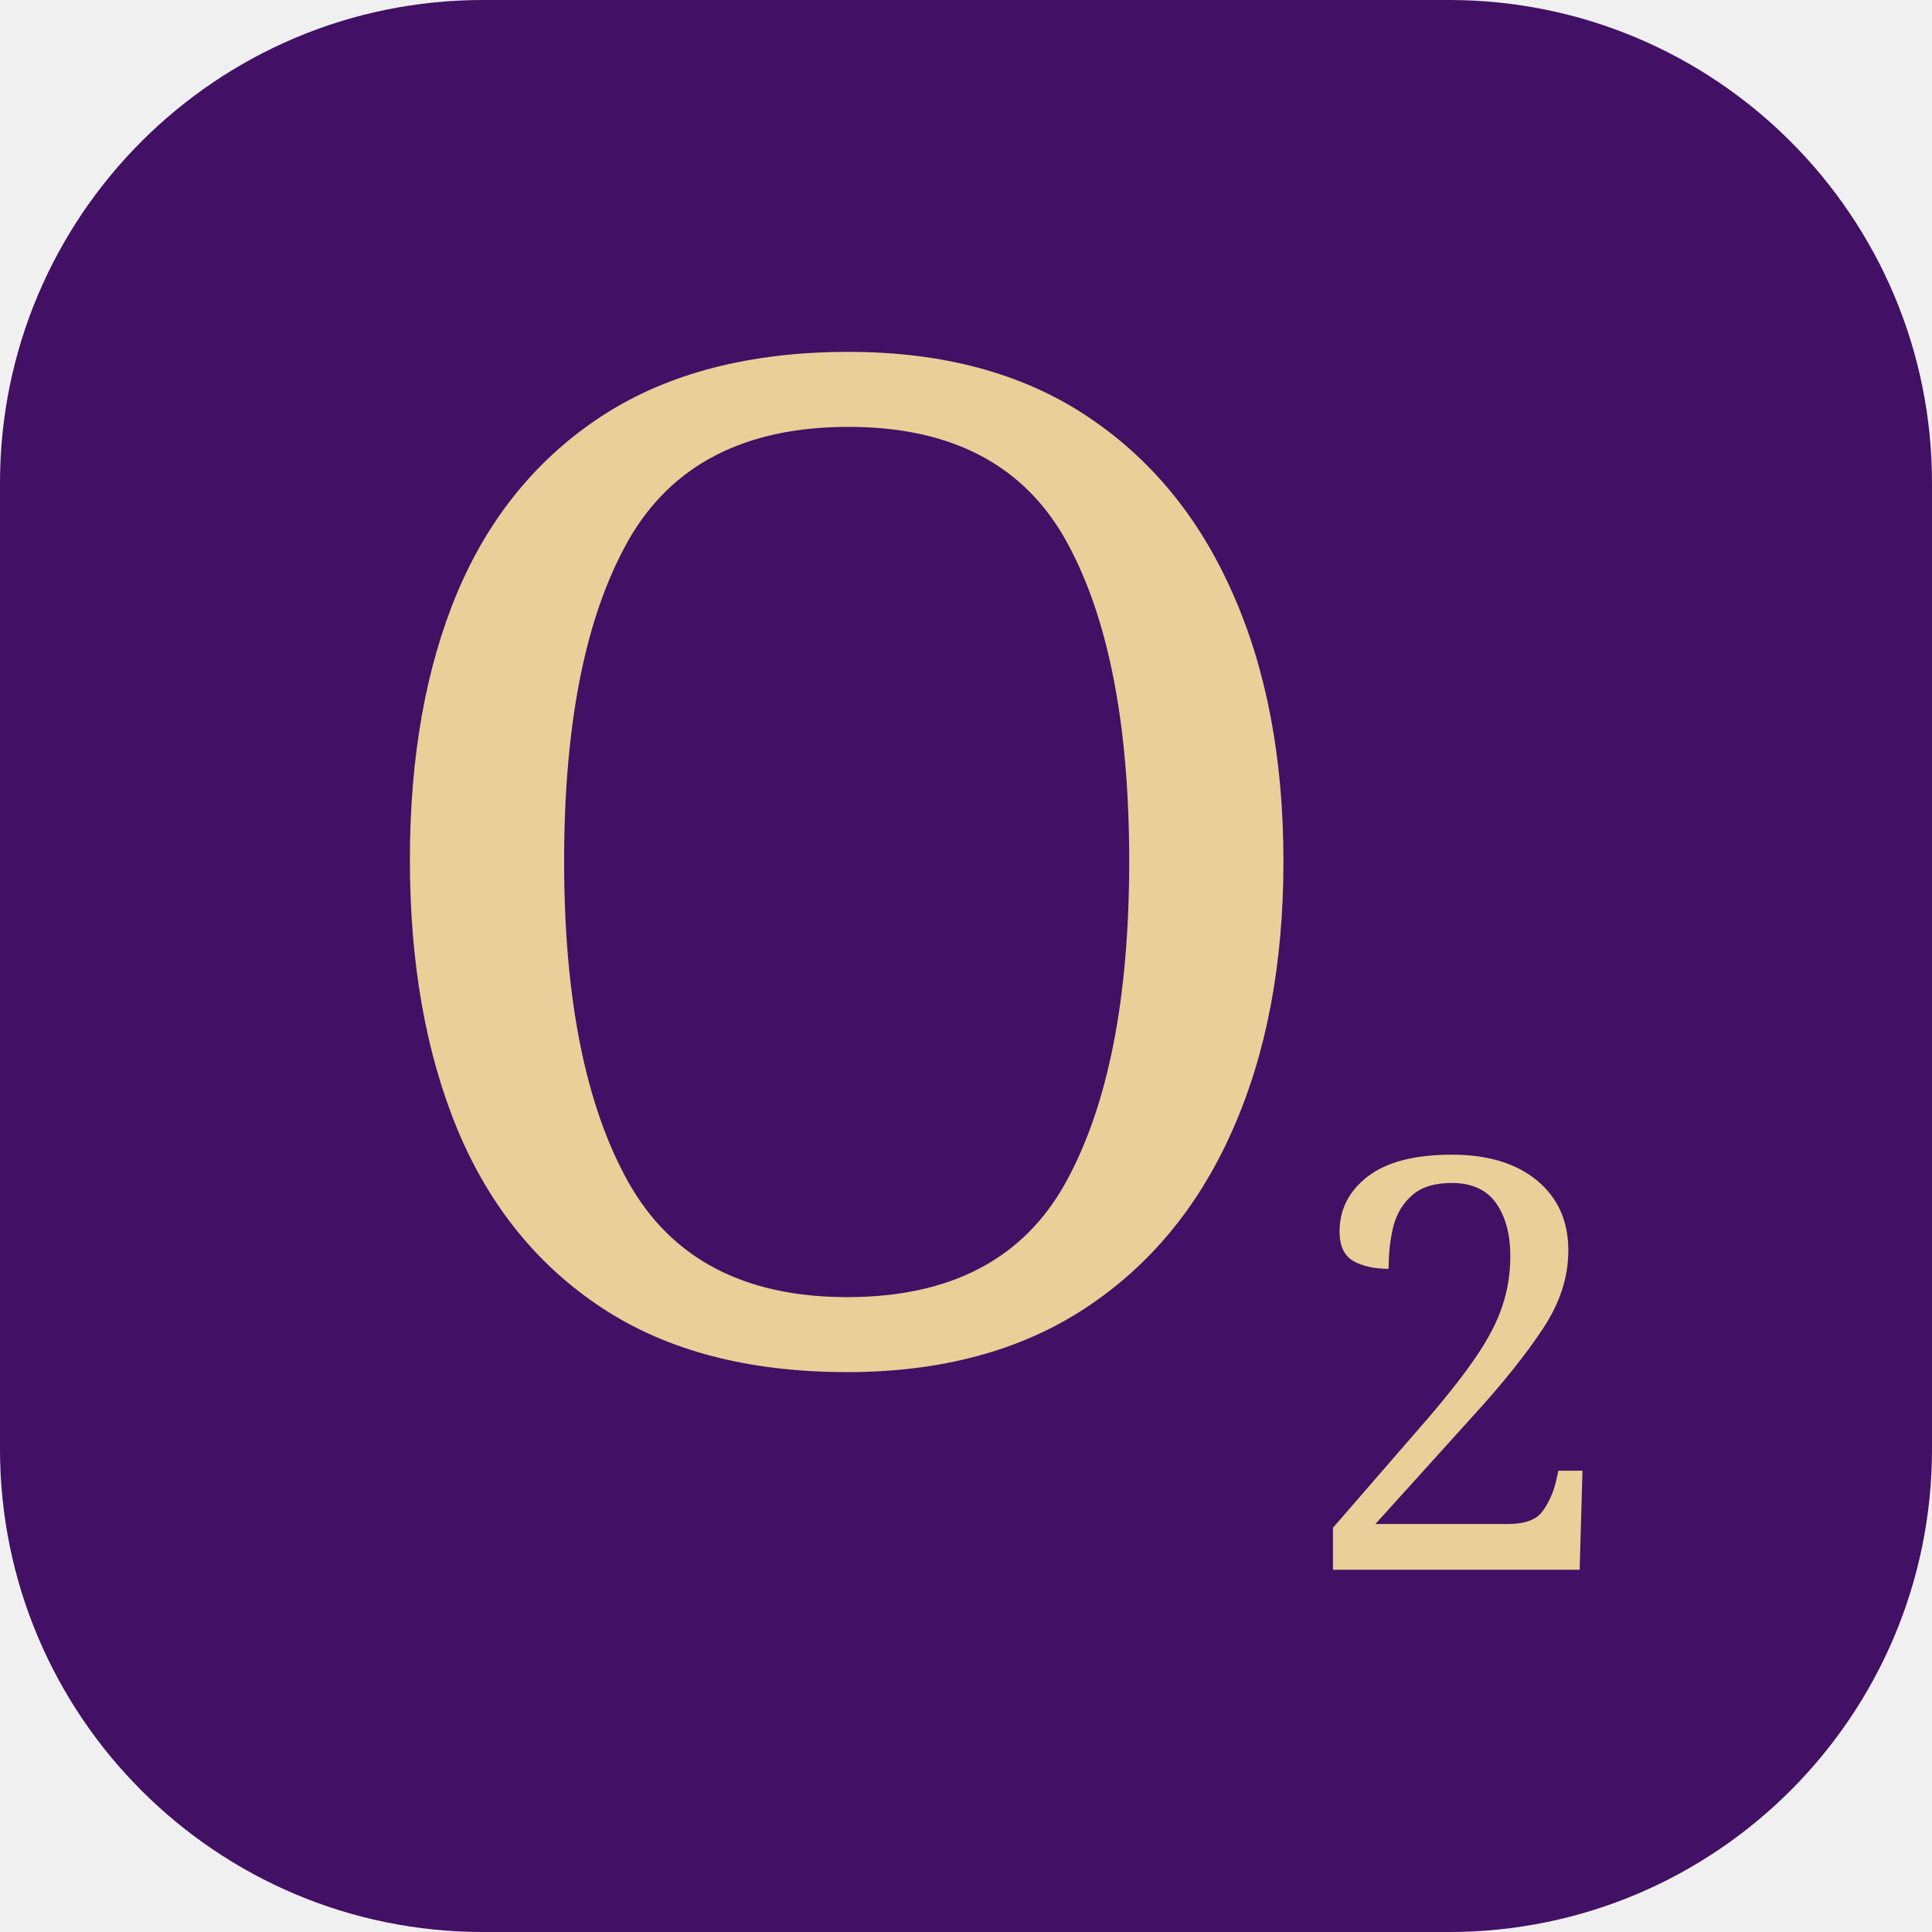
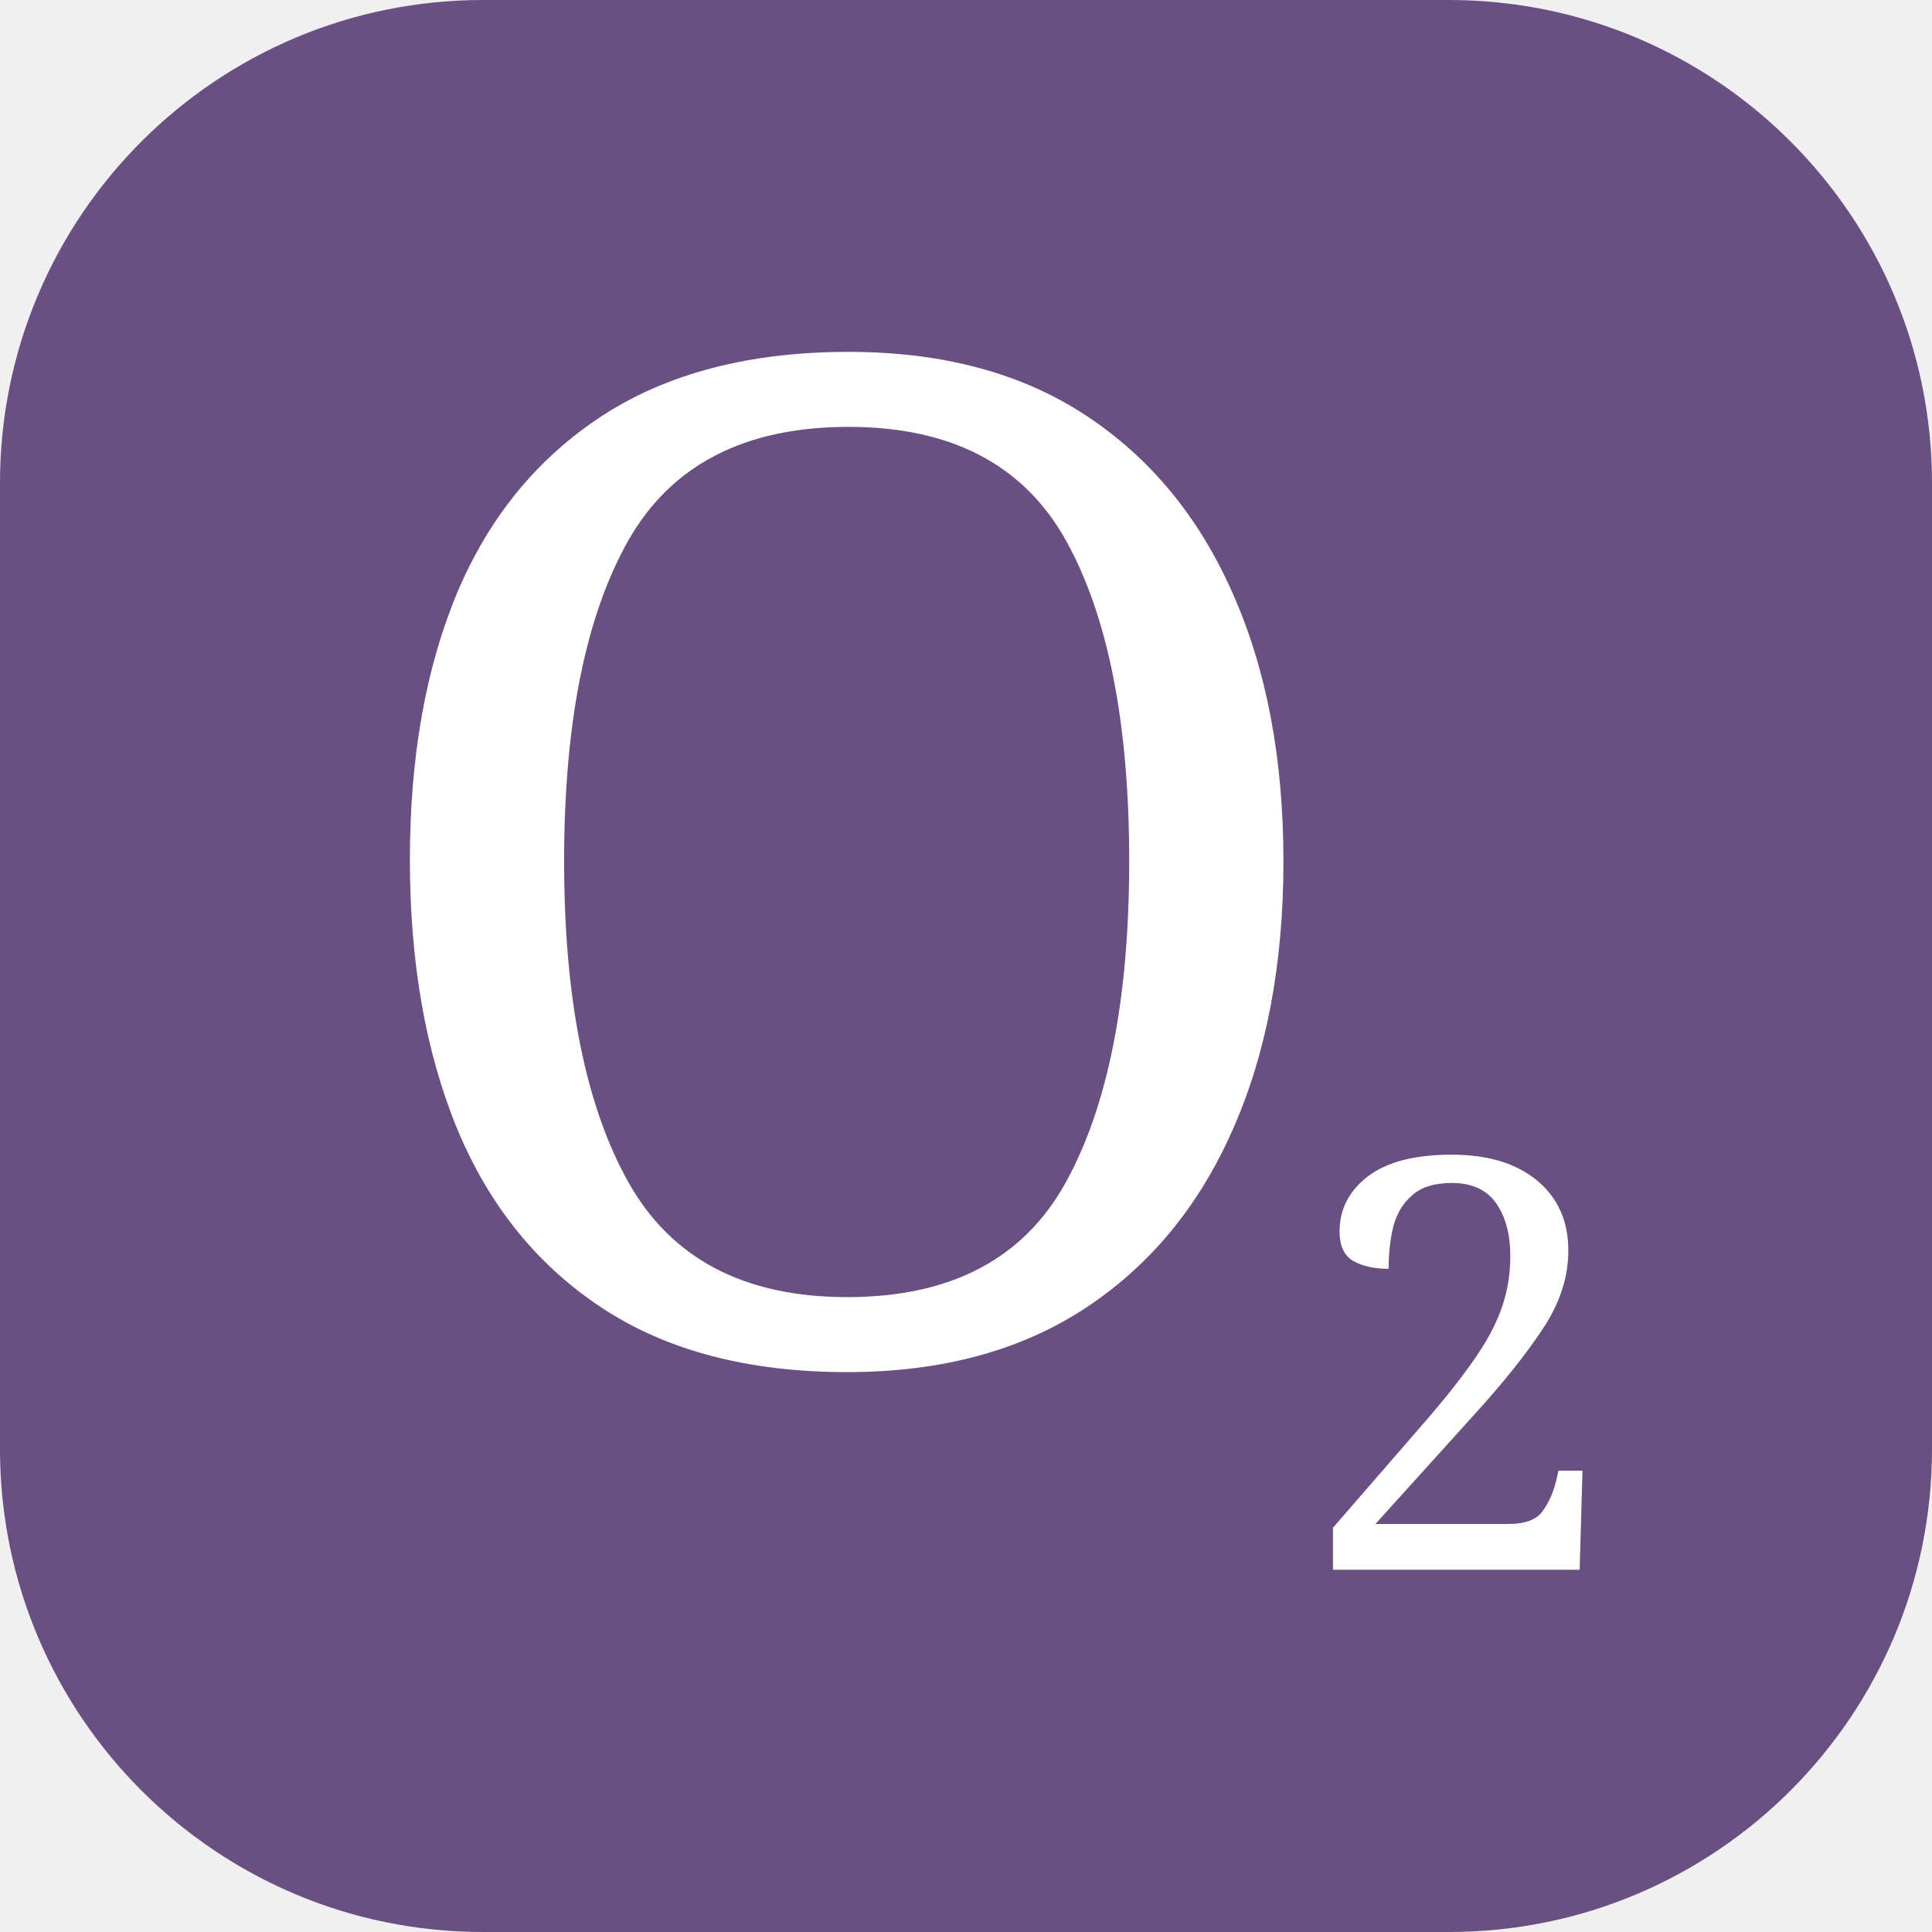
<svg xmlns="http://www.w3.org/2000/svg" viewBox="0 0 64 64">
-   <rect width="64" height="64" rx="16" fill="#421064" />
-   <text x="11" y="45" font-family="Georgia,serif" font-size="46" fill="#eacf98">O</text>
-   <text x="43" y="52" font-family="Georgia,serif" font-size="19" fill="#eacf98">2</text>
+   <rect width="64" height="64" rx="16" fill="#685083" />
+   <text x="11" y="45" font-family="Georgia,serif" font-size="46" fill="#ffffff">O</text>
+   <text x="43" y="52" font-family="Georgia,serif" font-size="19" fill="#ffffff">2</text>
</svg>
